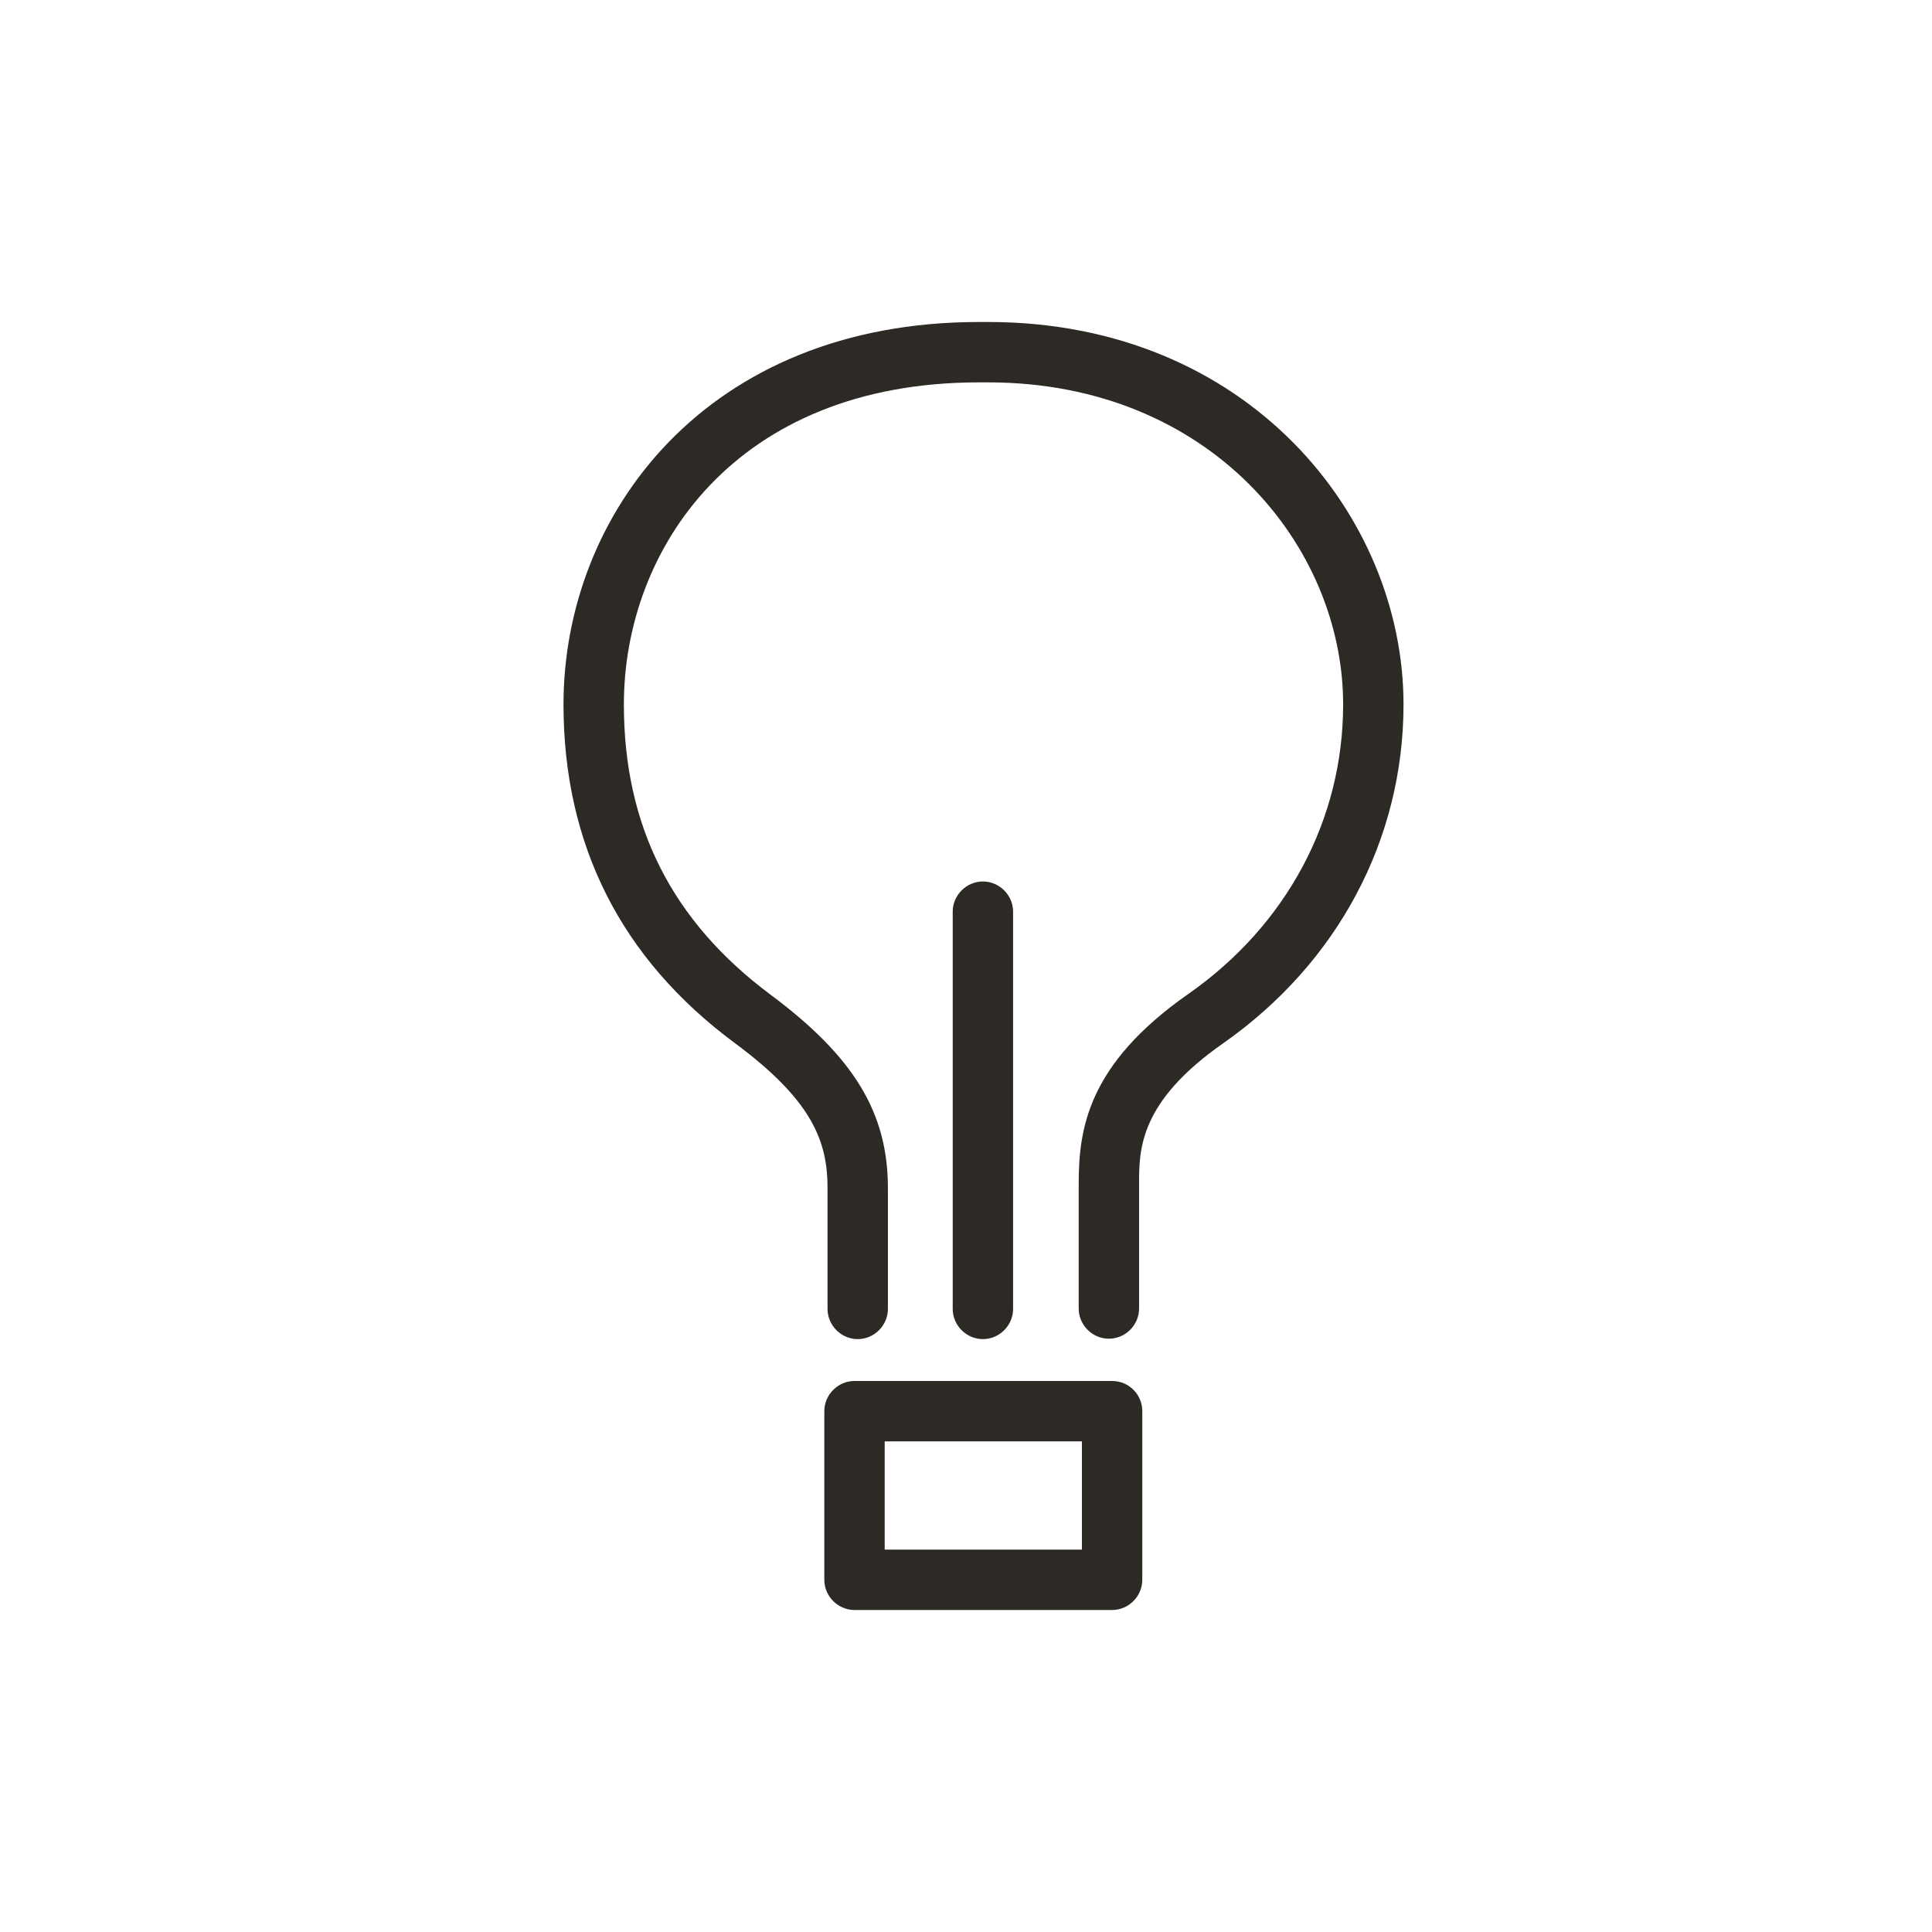
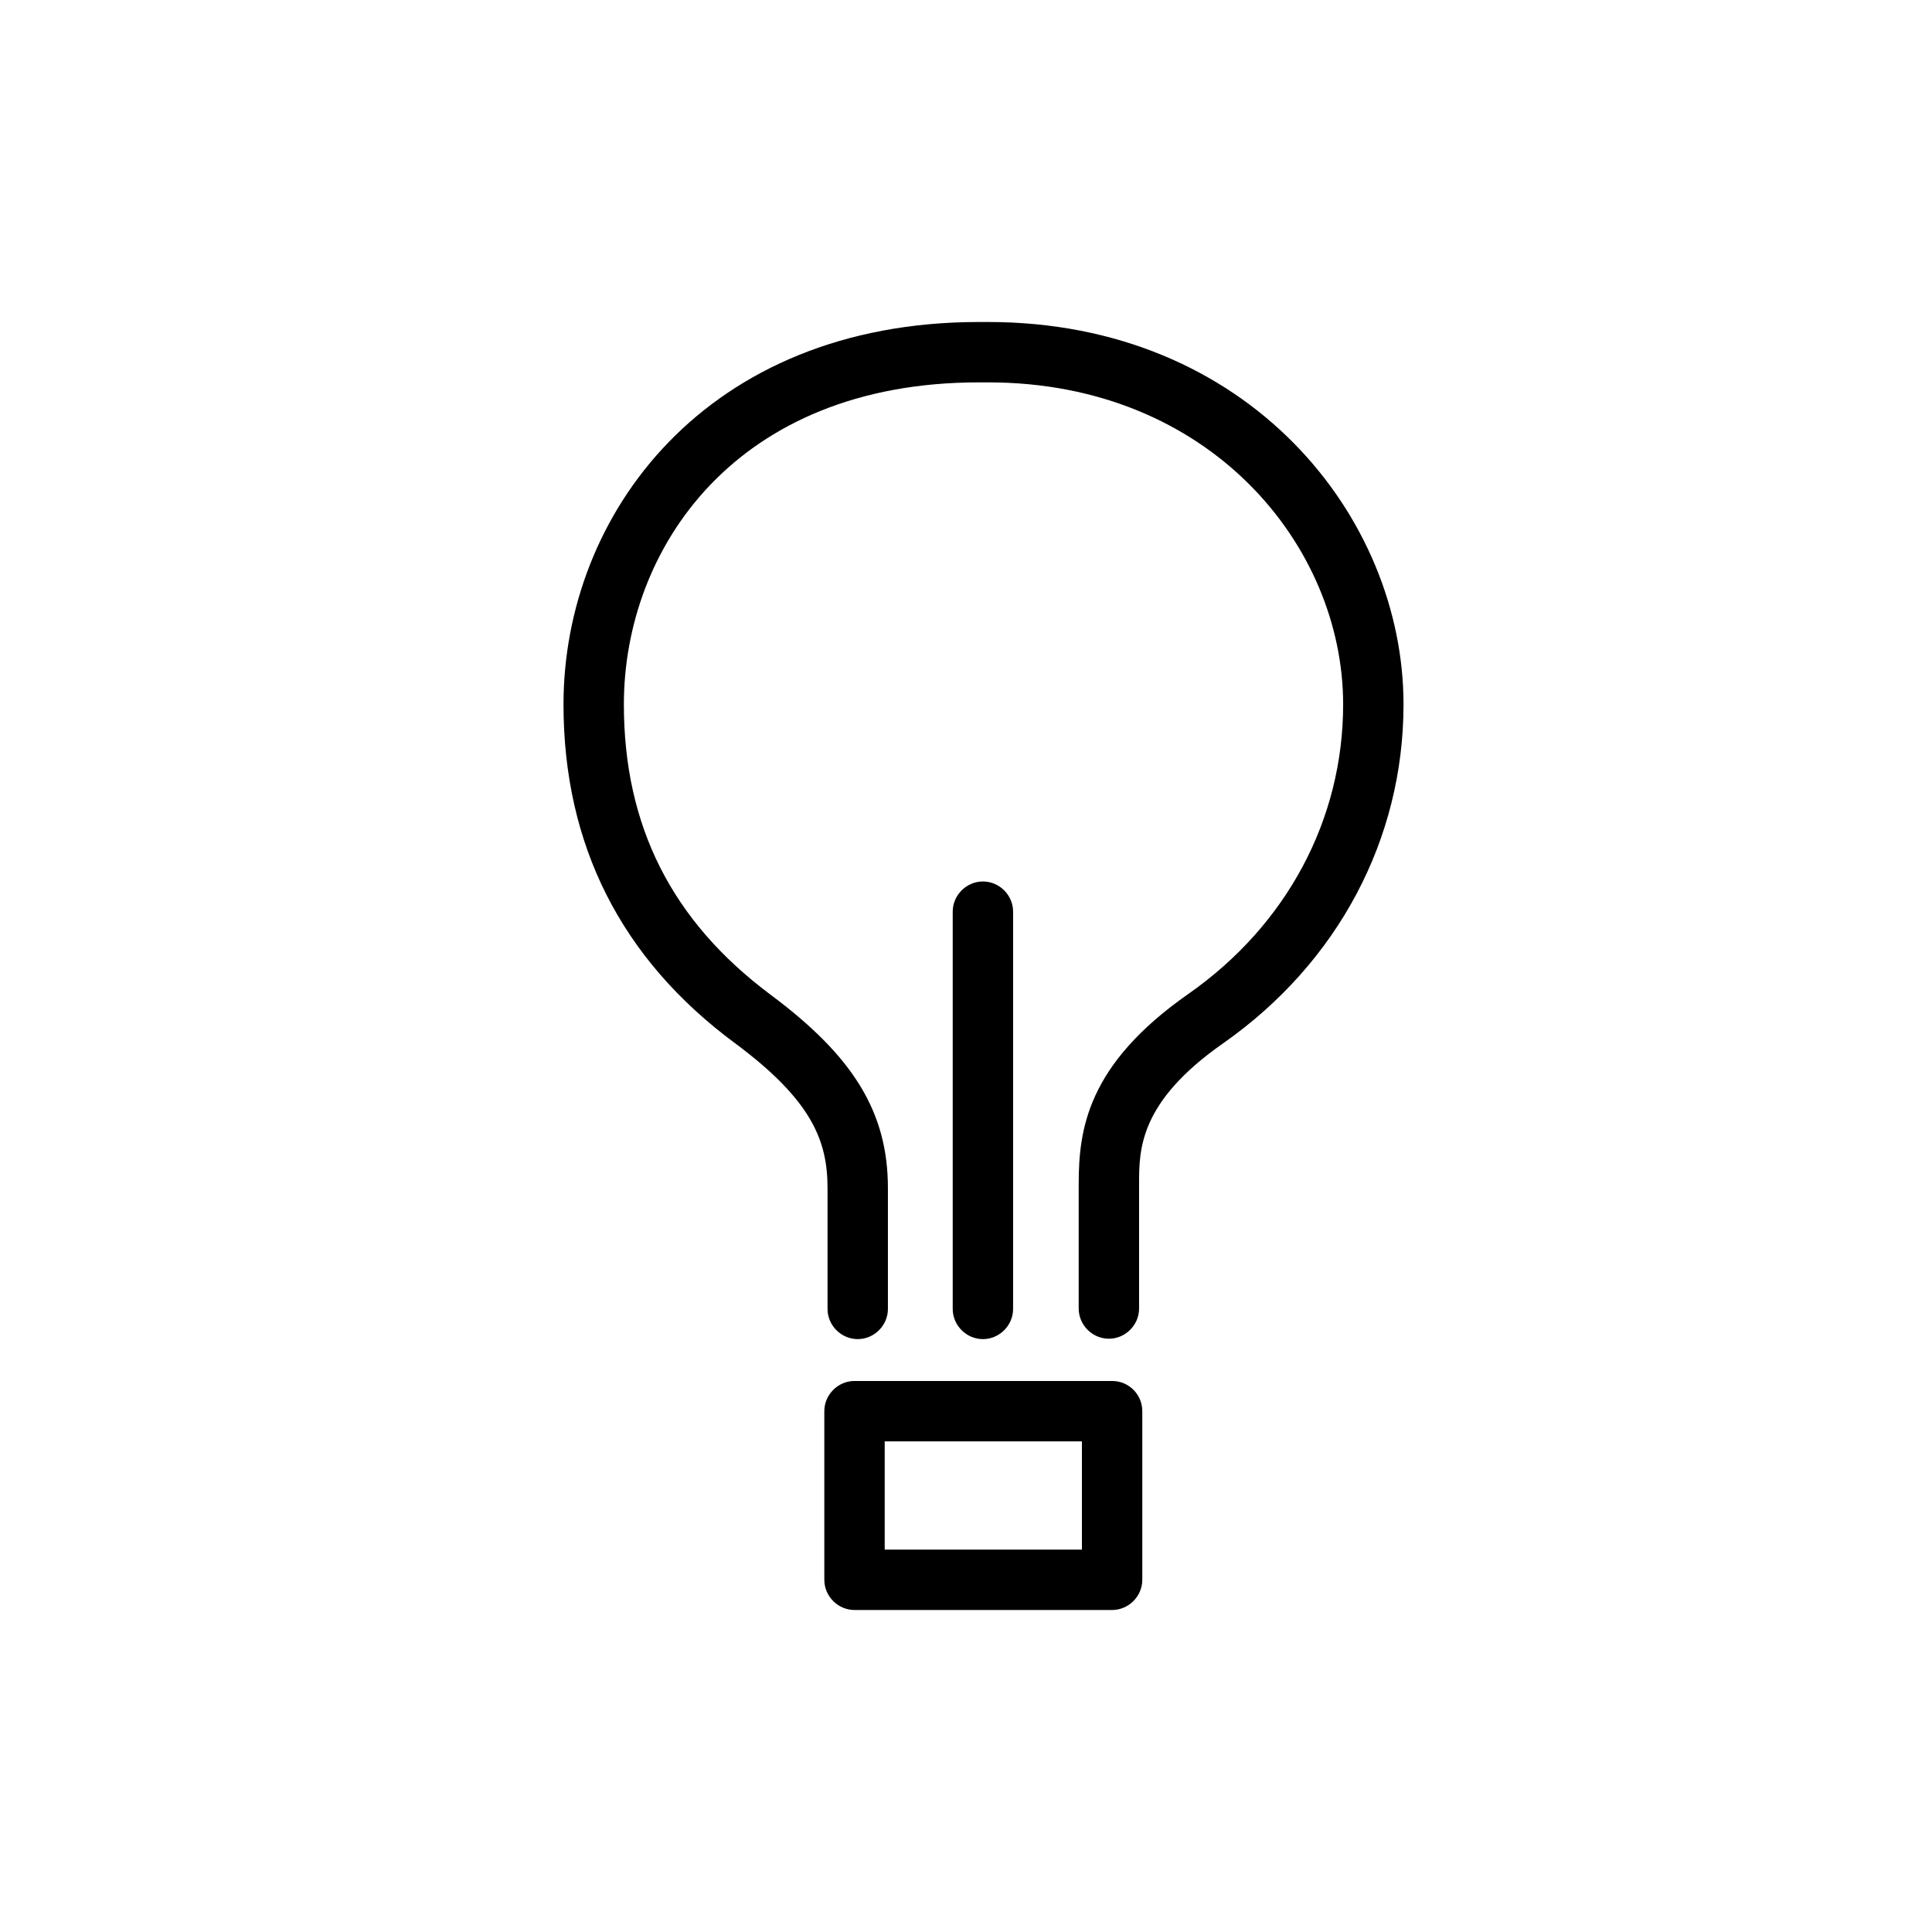
<svg xmlns="http://www.w3.org/2000/svg" viewBox="0 0 48 48" fill="none">
-   <path d="M24.55 8H24.32C17.54 8 14 12.78 14 17.5C14 20.99 15.43 23.82 18.25 25.91C20.18 27.34 20.56 28.35 20.56 29.52V32.52C20.56 32.93 20.9 33.27 21.31 33.27C21.72 33.27 22.06 32.93 22.06 32.52V29.52C22.06 27.64 21.21 26.25 19.14 24.71C16.69 22.88 15.5 20.52 15.5 17.5C15.5 13.65 18.26 9.5 24.32 9.5H24.55C30.07 9.5 33.37 13.57 33.37 17.5C33.37 20.36 31.97 22.98 29.53 24.69C27.01 26.45 26.8 28.06 26.8 29.42V32.51C26.8 32.92 27.14 33.26 27.55 33.26C27.96 33.26 28.3 32.92 28.3 32.51V29.42C28.3 28.56 28.3 27.38 30.39 25.92C33.24 23.92 34.87 20.85 34.87 17.5C34.87 12.83 31.01 8 24.55 8Z" fill="#2D2A26" />
-   <path d="M27.63 34.31H21.23C20.82 34.31 20.48 34.65 20.48 35.06V39.25C20.48 39.66 20.82 40 21.23 40H27.63C28.04 40 28.38 39.66 28.38 39.25V35.06C28.38 34.65 28.05 34.31 27.63 34.31ZM26.88 38.5H21.98V35.81H26.88V38.5Z" fill="#2D2A26" />
-   <path d="M25.17 32.52V22.65C25.17 22.24 24.83 21.9 24.42 21.9C24.01 21.9 23.67 22.24 23.67 22.65V32.52C23.67 32.93 24.01 33.27 24.42 33.27C24.83 33.27 25.17 32.93 25.17 32.52Z" fill="#2D2A26" />
+   <path d="M24.55 8H24.32C17.54 8 14 12.78 14 17.5C14 20.99 15.43 23.82 18.25 25.91C20.18 27.34 20.56 28.35 20.56 29.52V32.52C20.56 32.93 20.9 33.27 21.31 33.27C21.72 33.27 22.06 32.93 22.06 32.52V29.52C22.06 27.64 21.21 26.25 19.14 24.71C16.69 22.88 15.5 20.52 15.5 17.5C15.5 13.65 18.26 9.5 24.32 9.5H24.55C30.07 9.5 33.37 13.57 33.37 17.5C33.37 20.36 31.97 22.98 29.53 24.69C27.01 26.45 26.8 28.06 26.8 29.42V32.51C26.8 32.92 27.14 33.26 27.55 33.26C27.96 33.26 28.3 32.92 28.3 32.51V29.42C28.3 28.56 28.3 27.38 30.39 25.92C33.24 23.92 34.87 20.85 34.87 17.5C34.87 12.83 31.01 8 24.55 8Z" fill="currentColor" />
+   <path d="M27.63 34.31H21.23C20.82 34.31 20.48 34.65 20.48 35.06V39.25C20.48 39.66 20.82 40 21.23 40H27.63C28.04 40 28.38 39.66 28.38 39.25V35.06C28.38 34.65 28.05 34.31 27.63 34.31ZM26.88 38.5H21.98V35.81H26.88V38.5Z" fill="currentColor" />
+   <path d="M25.17 32.52V22.65C25.17 22.24 24.83 21.9 24.42 21.9C24.01 21.9 23.67 22.24 23.67 22.65V32.52C23.67 32.93 24.01 33.27 24.42 33.27C24.83 33.27 25.17 32.93 25.17 32.52Z" fill="currentColor" />
</svg>
